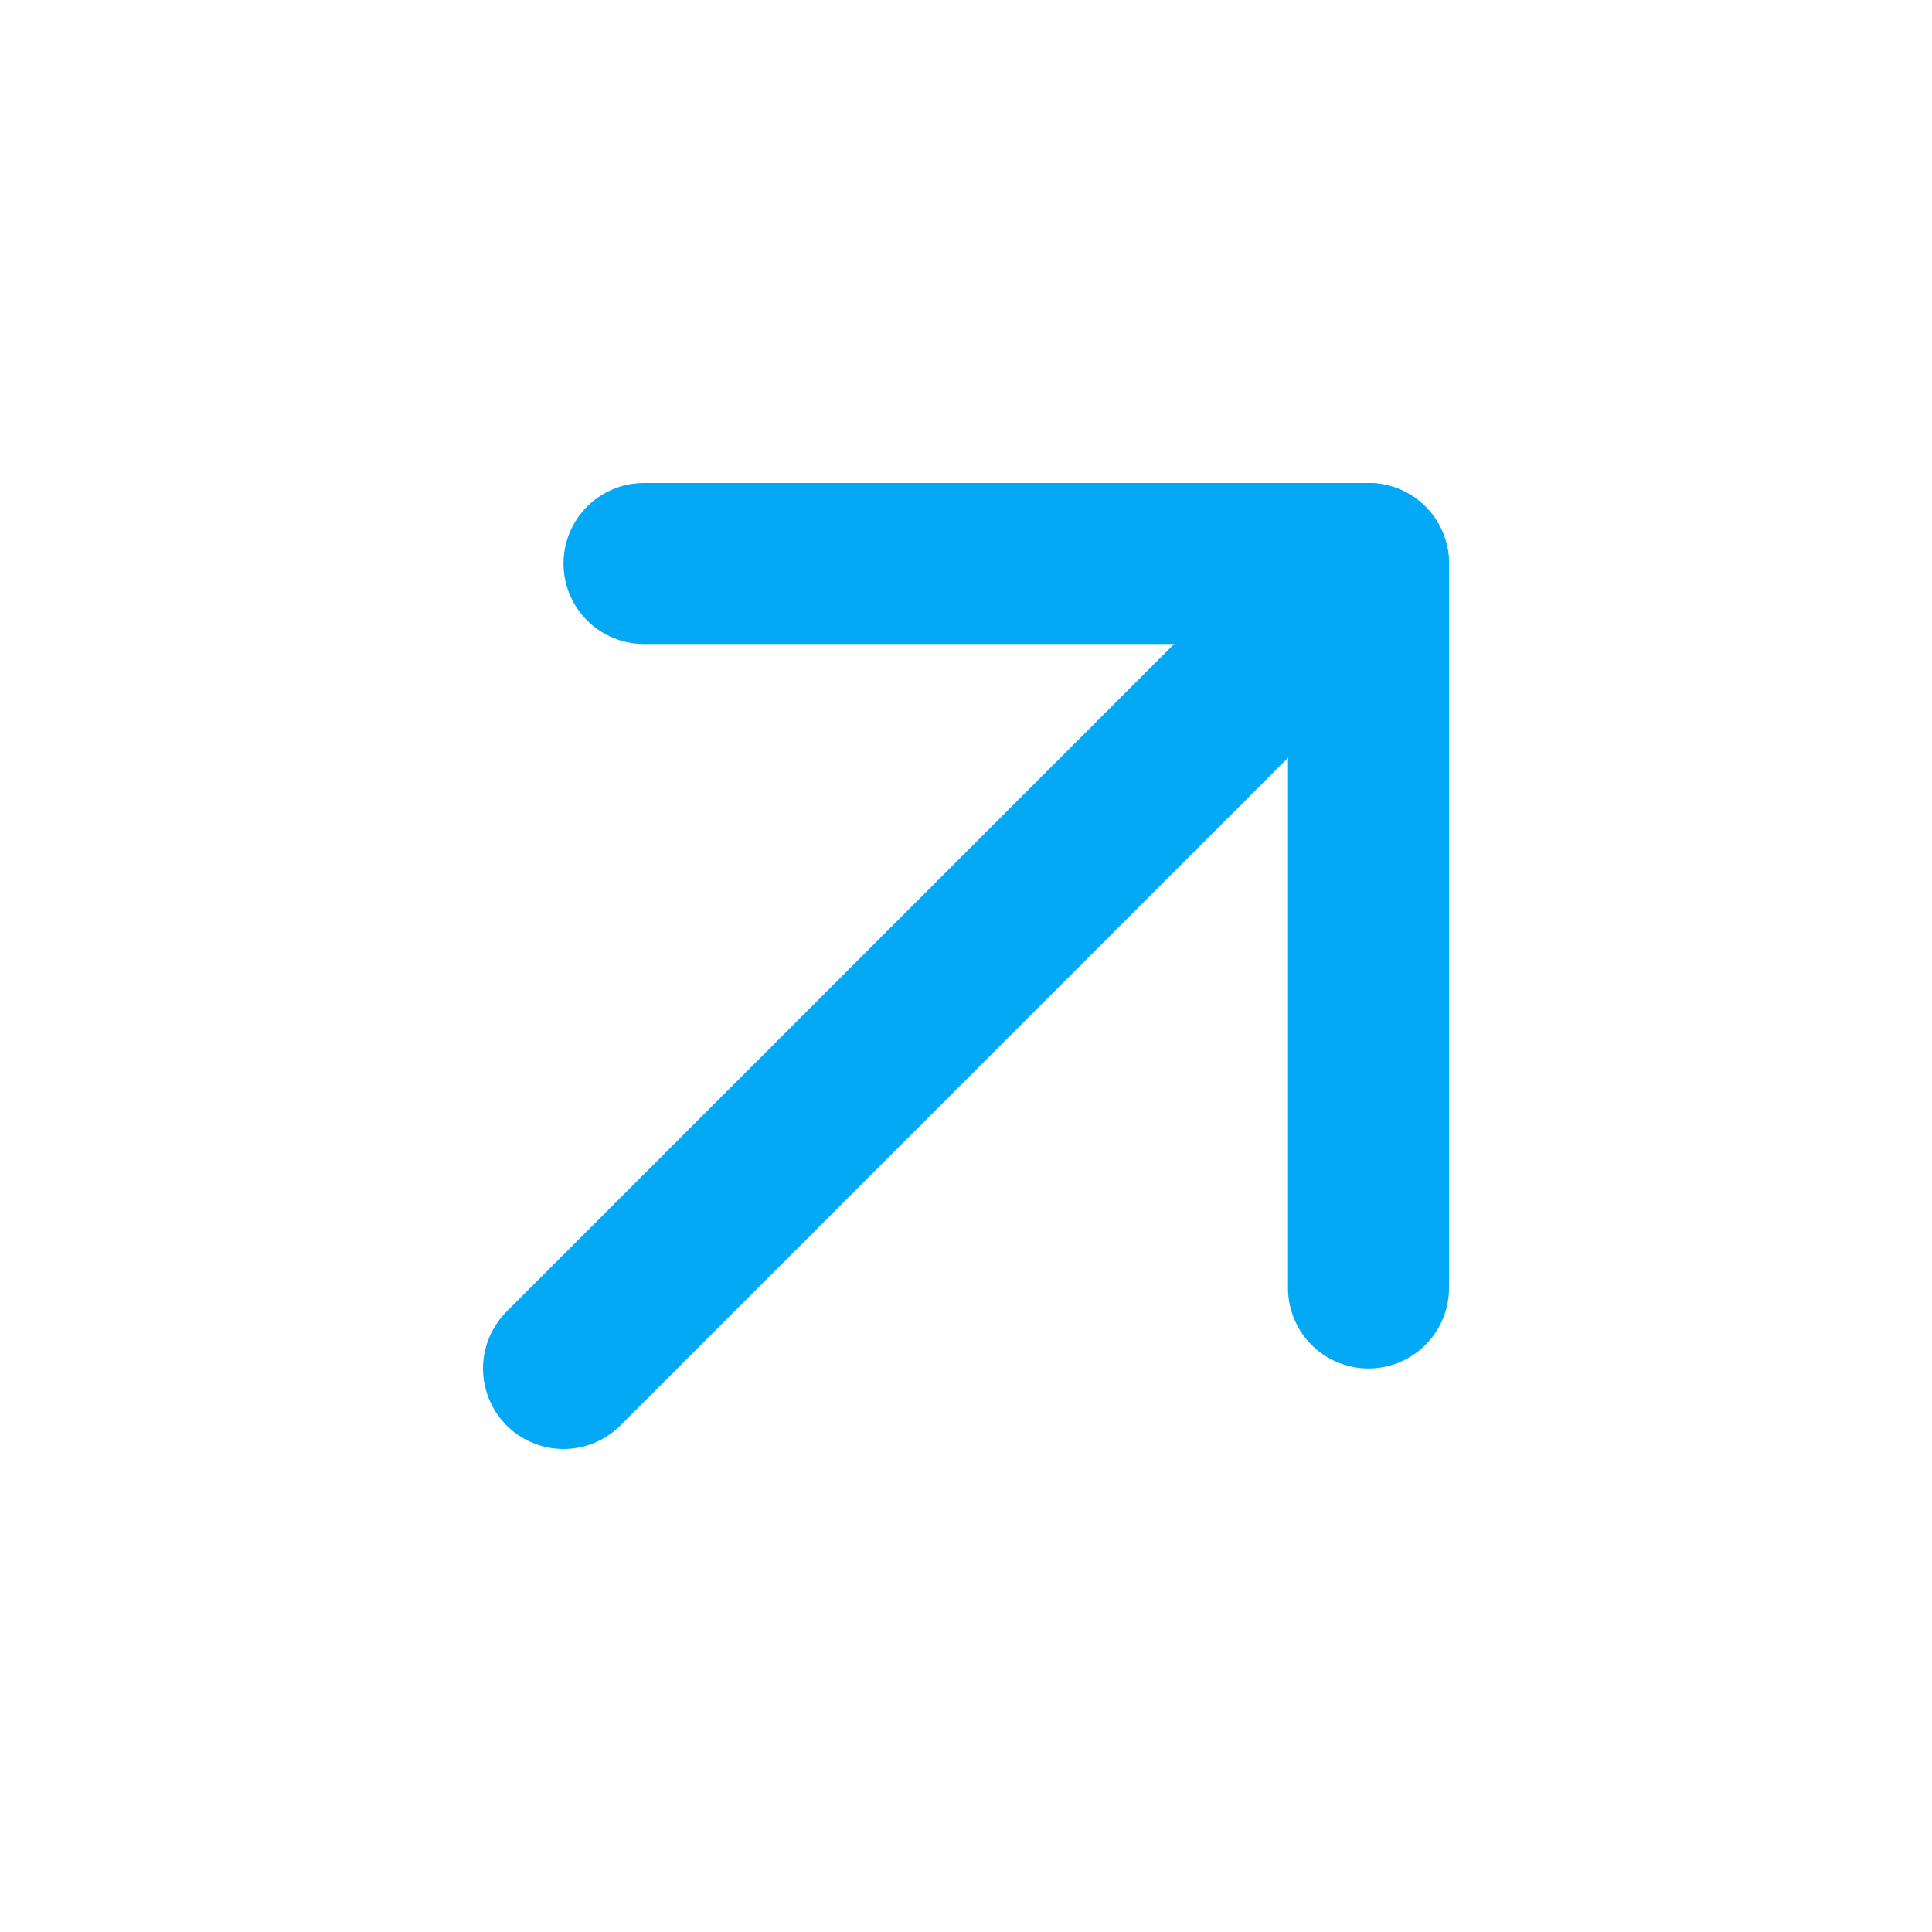
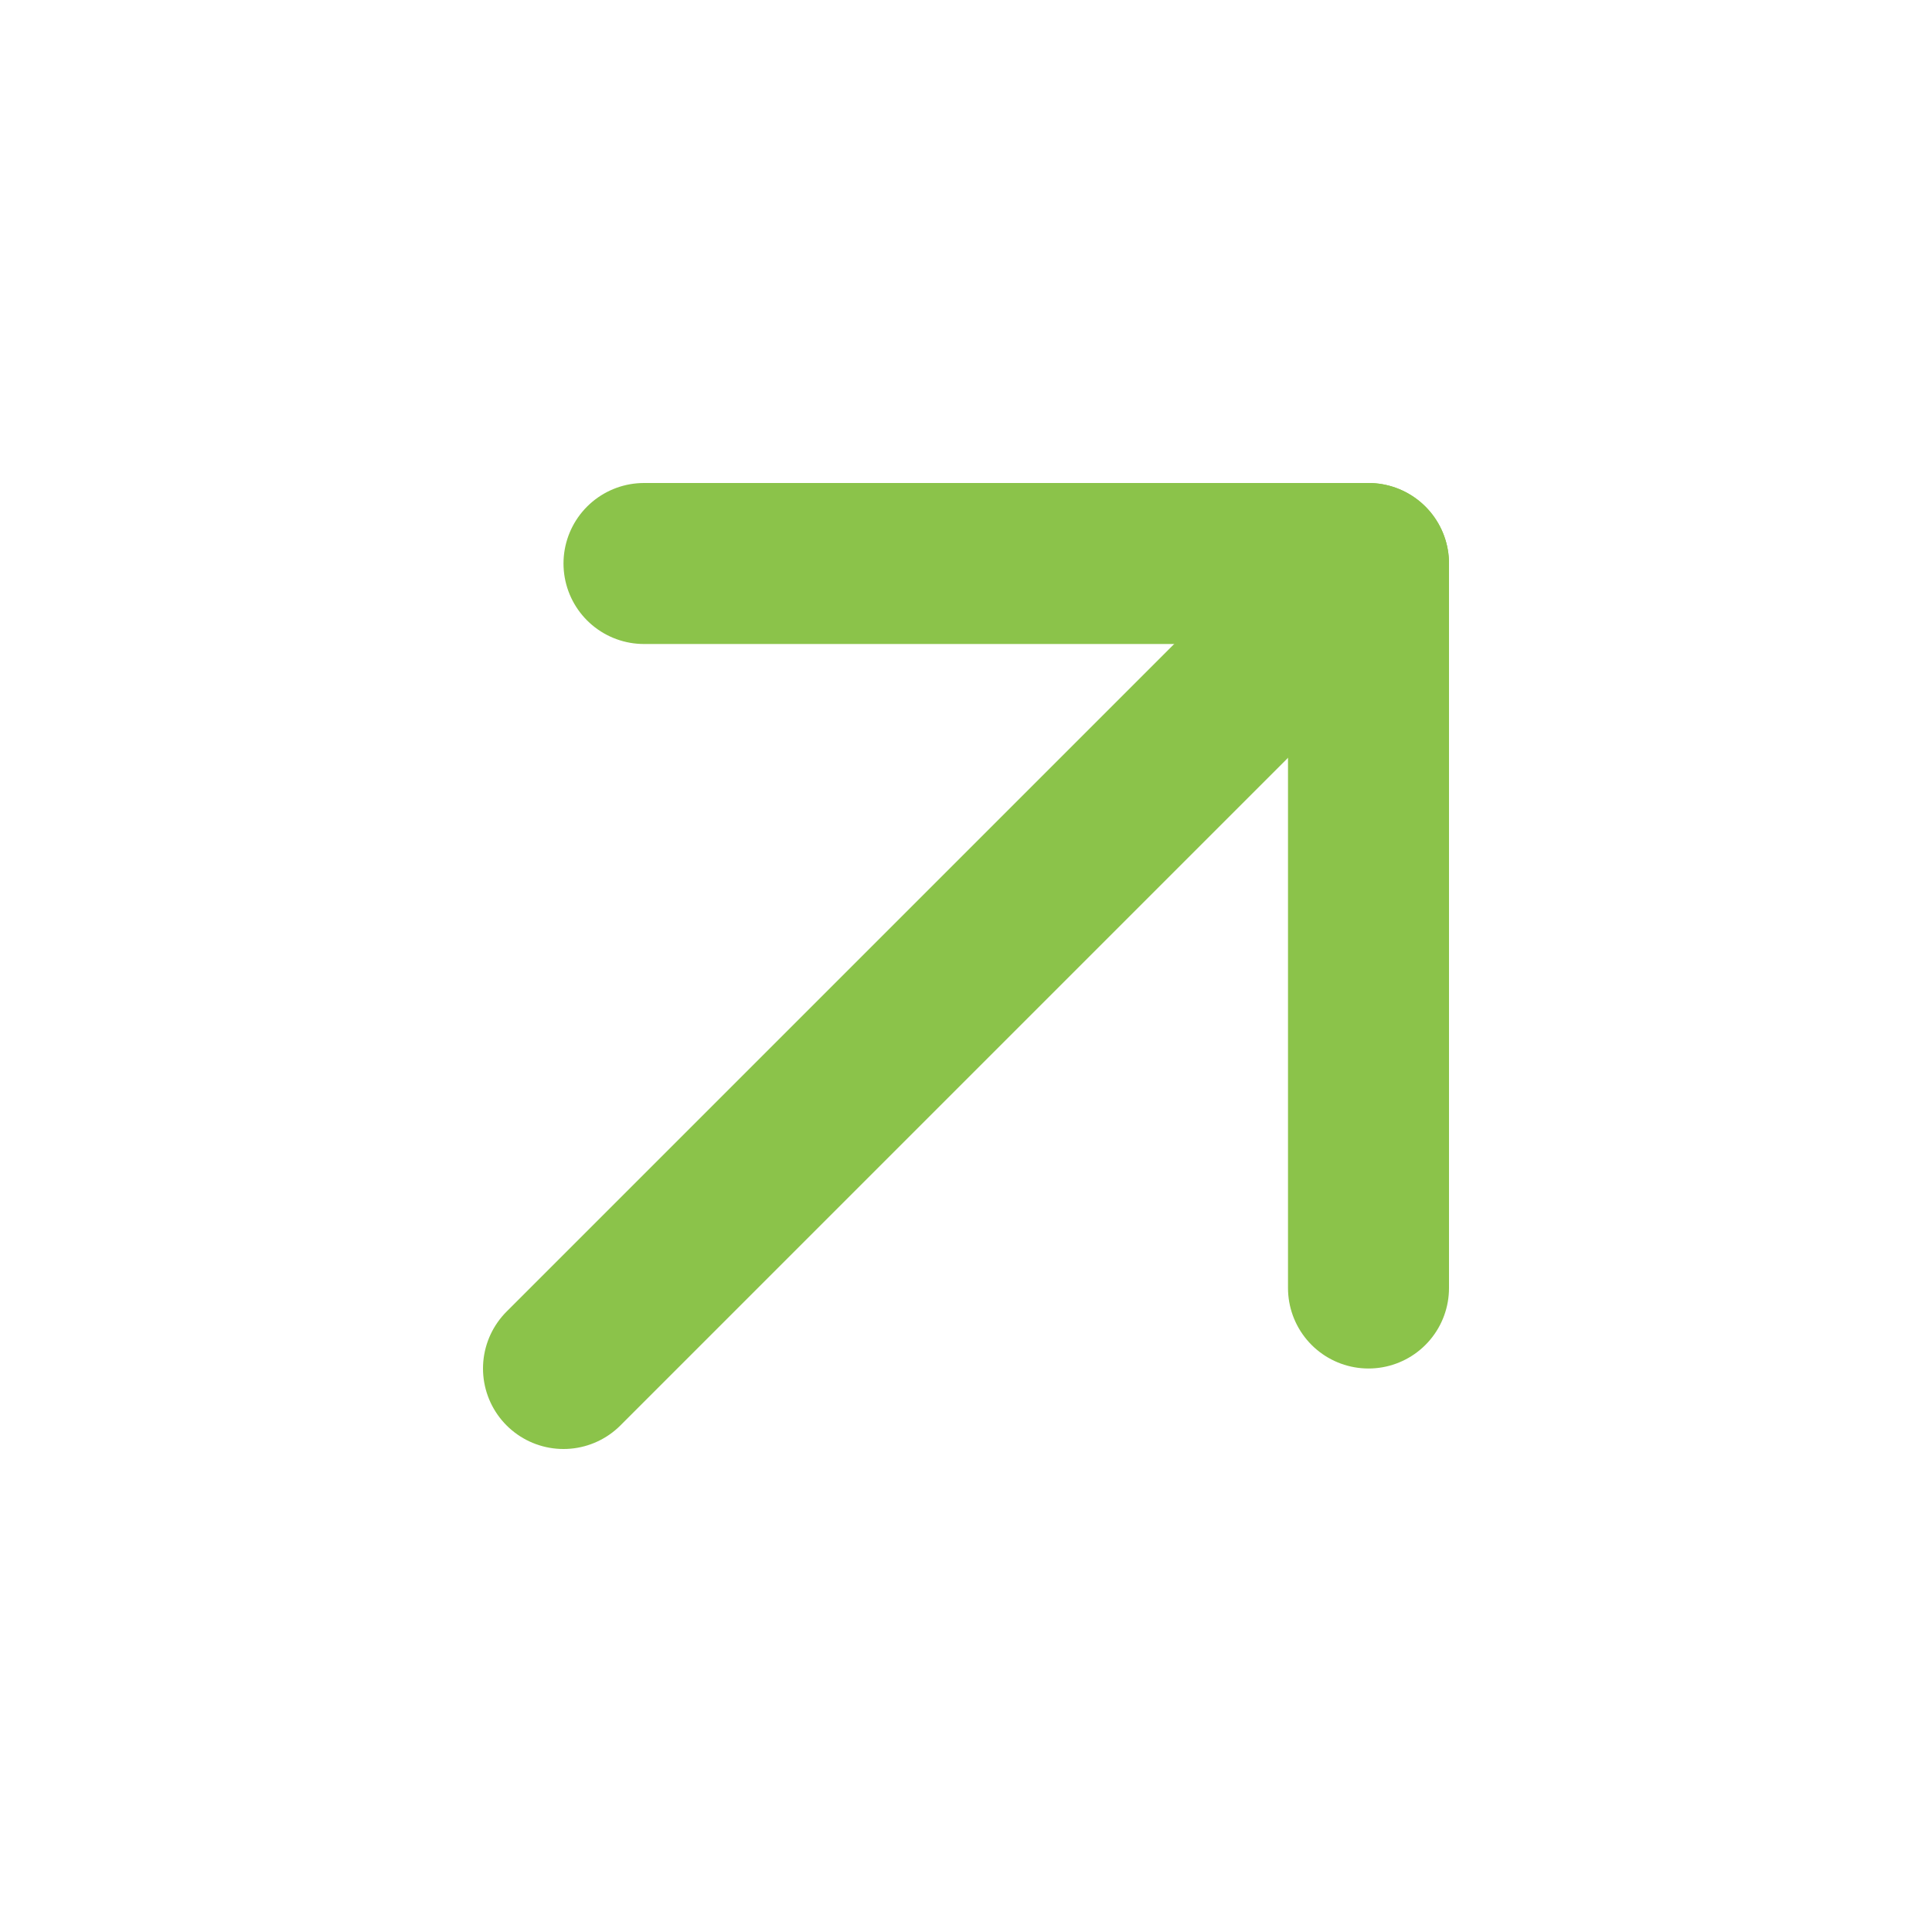
- <svg xmlns="http://www.w3.org/2000/svg" class="icon icon-tabler icon-tabler-arrow-up-right" width="16" height="16" viewBox="0 0 24 24" stroke-width="2" stroke="#03A9F4" fill="none" stroke-linecap="round" stroke-linejoin="round">
+ <svg xmlns="http://www.w3.org/2000/svg" class="icon icon-tabler icon-tabler-arrow-up-right" width="16" height="16" viewBox="0 0 24 24" stroke-width="2" stroke="#8BC34A" fill="none" stroke-linecap="round" stroke-linejoin="round">
  <path stroke="none" d="M0 0h24v24H0z" />
  <line x1="17" y1="7" x2="7" y2="17" />
  <polyline points="8 7 17 7 17 16" />
</svg>
